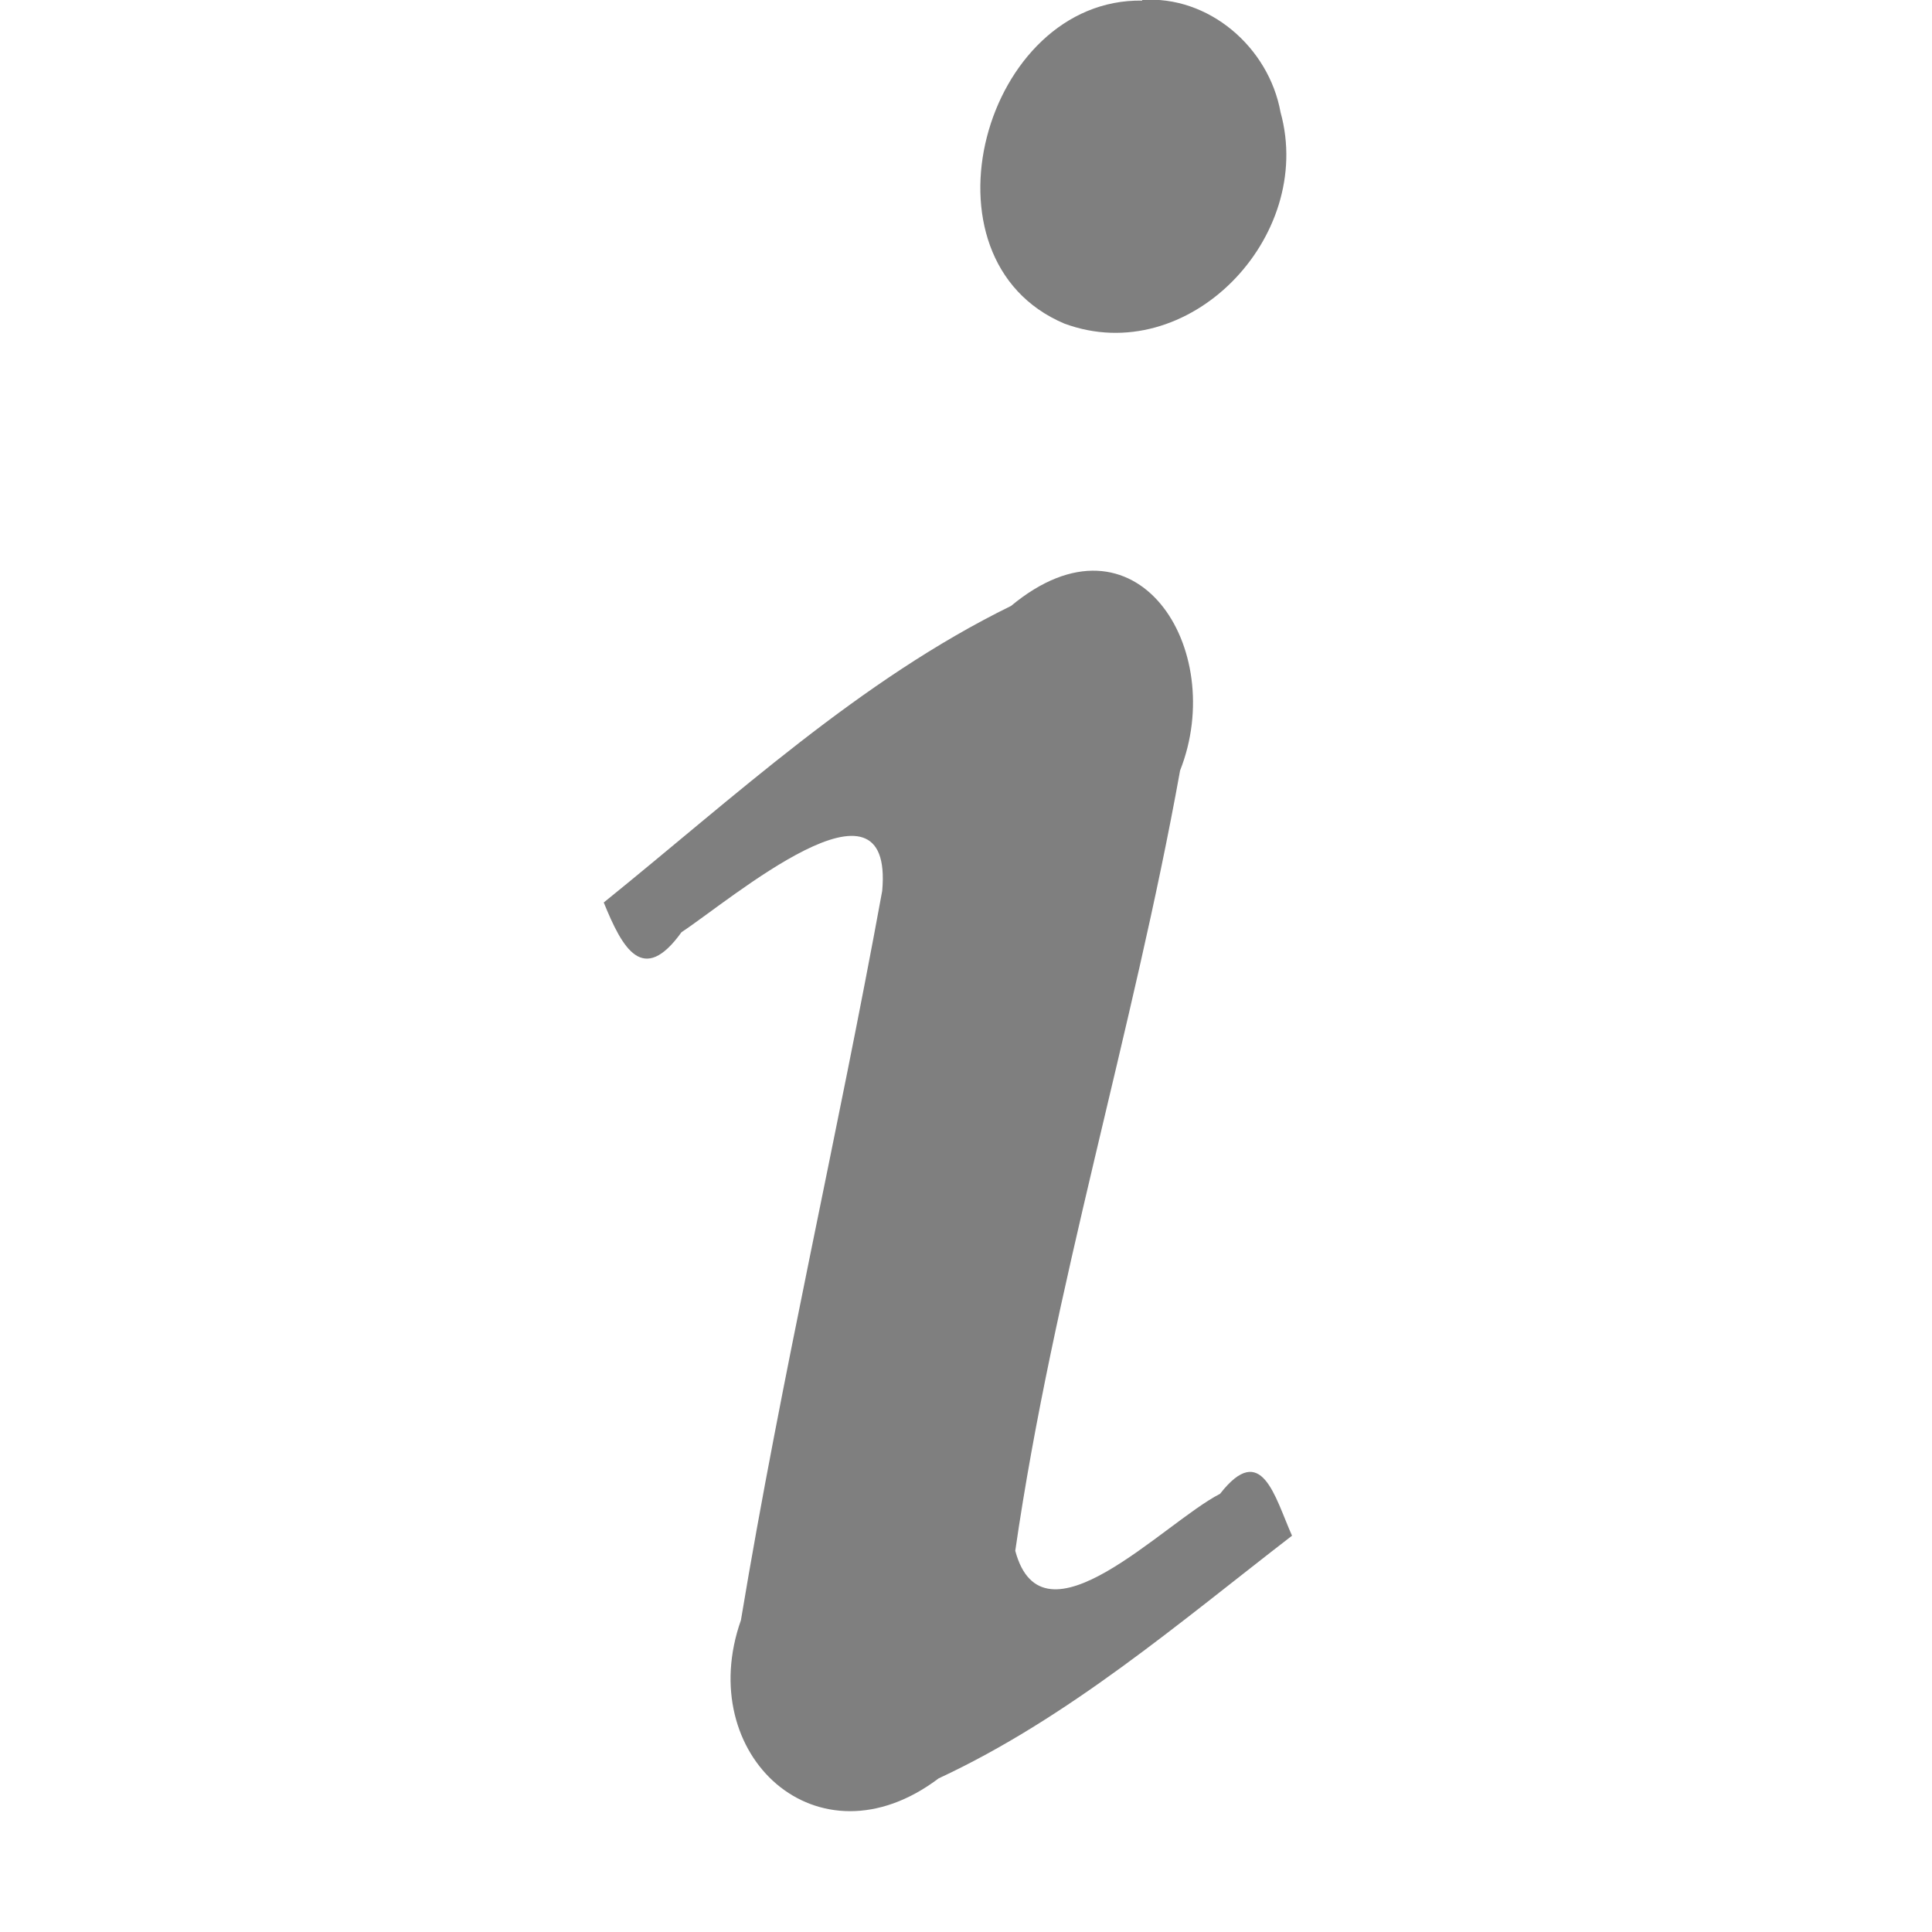
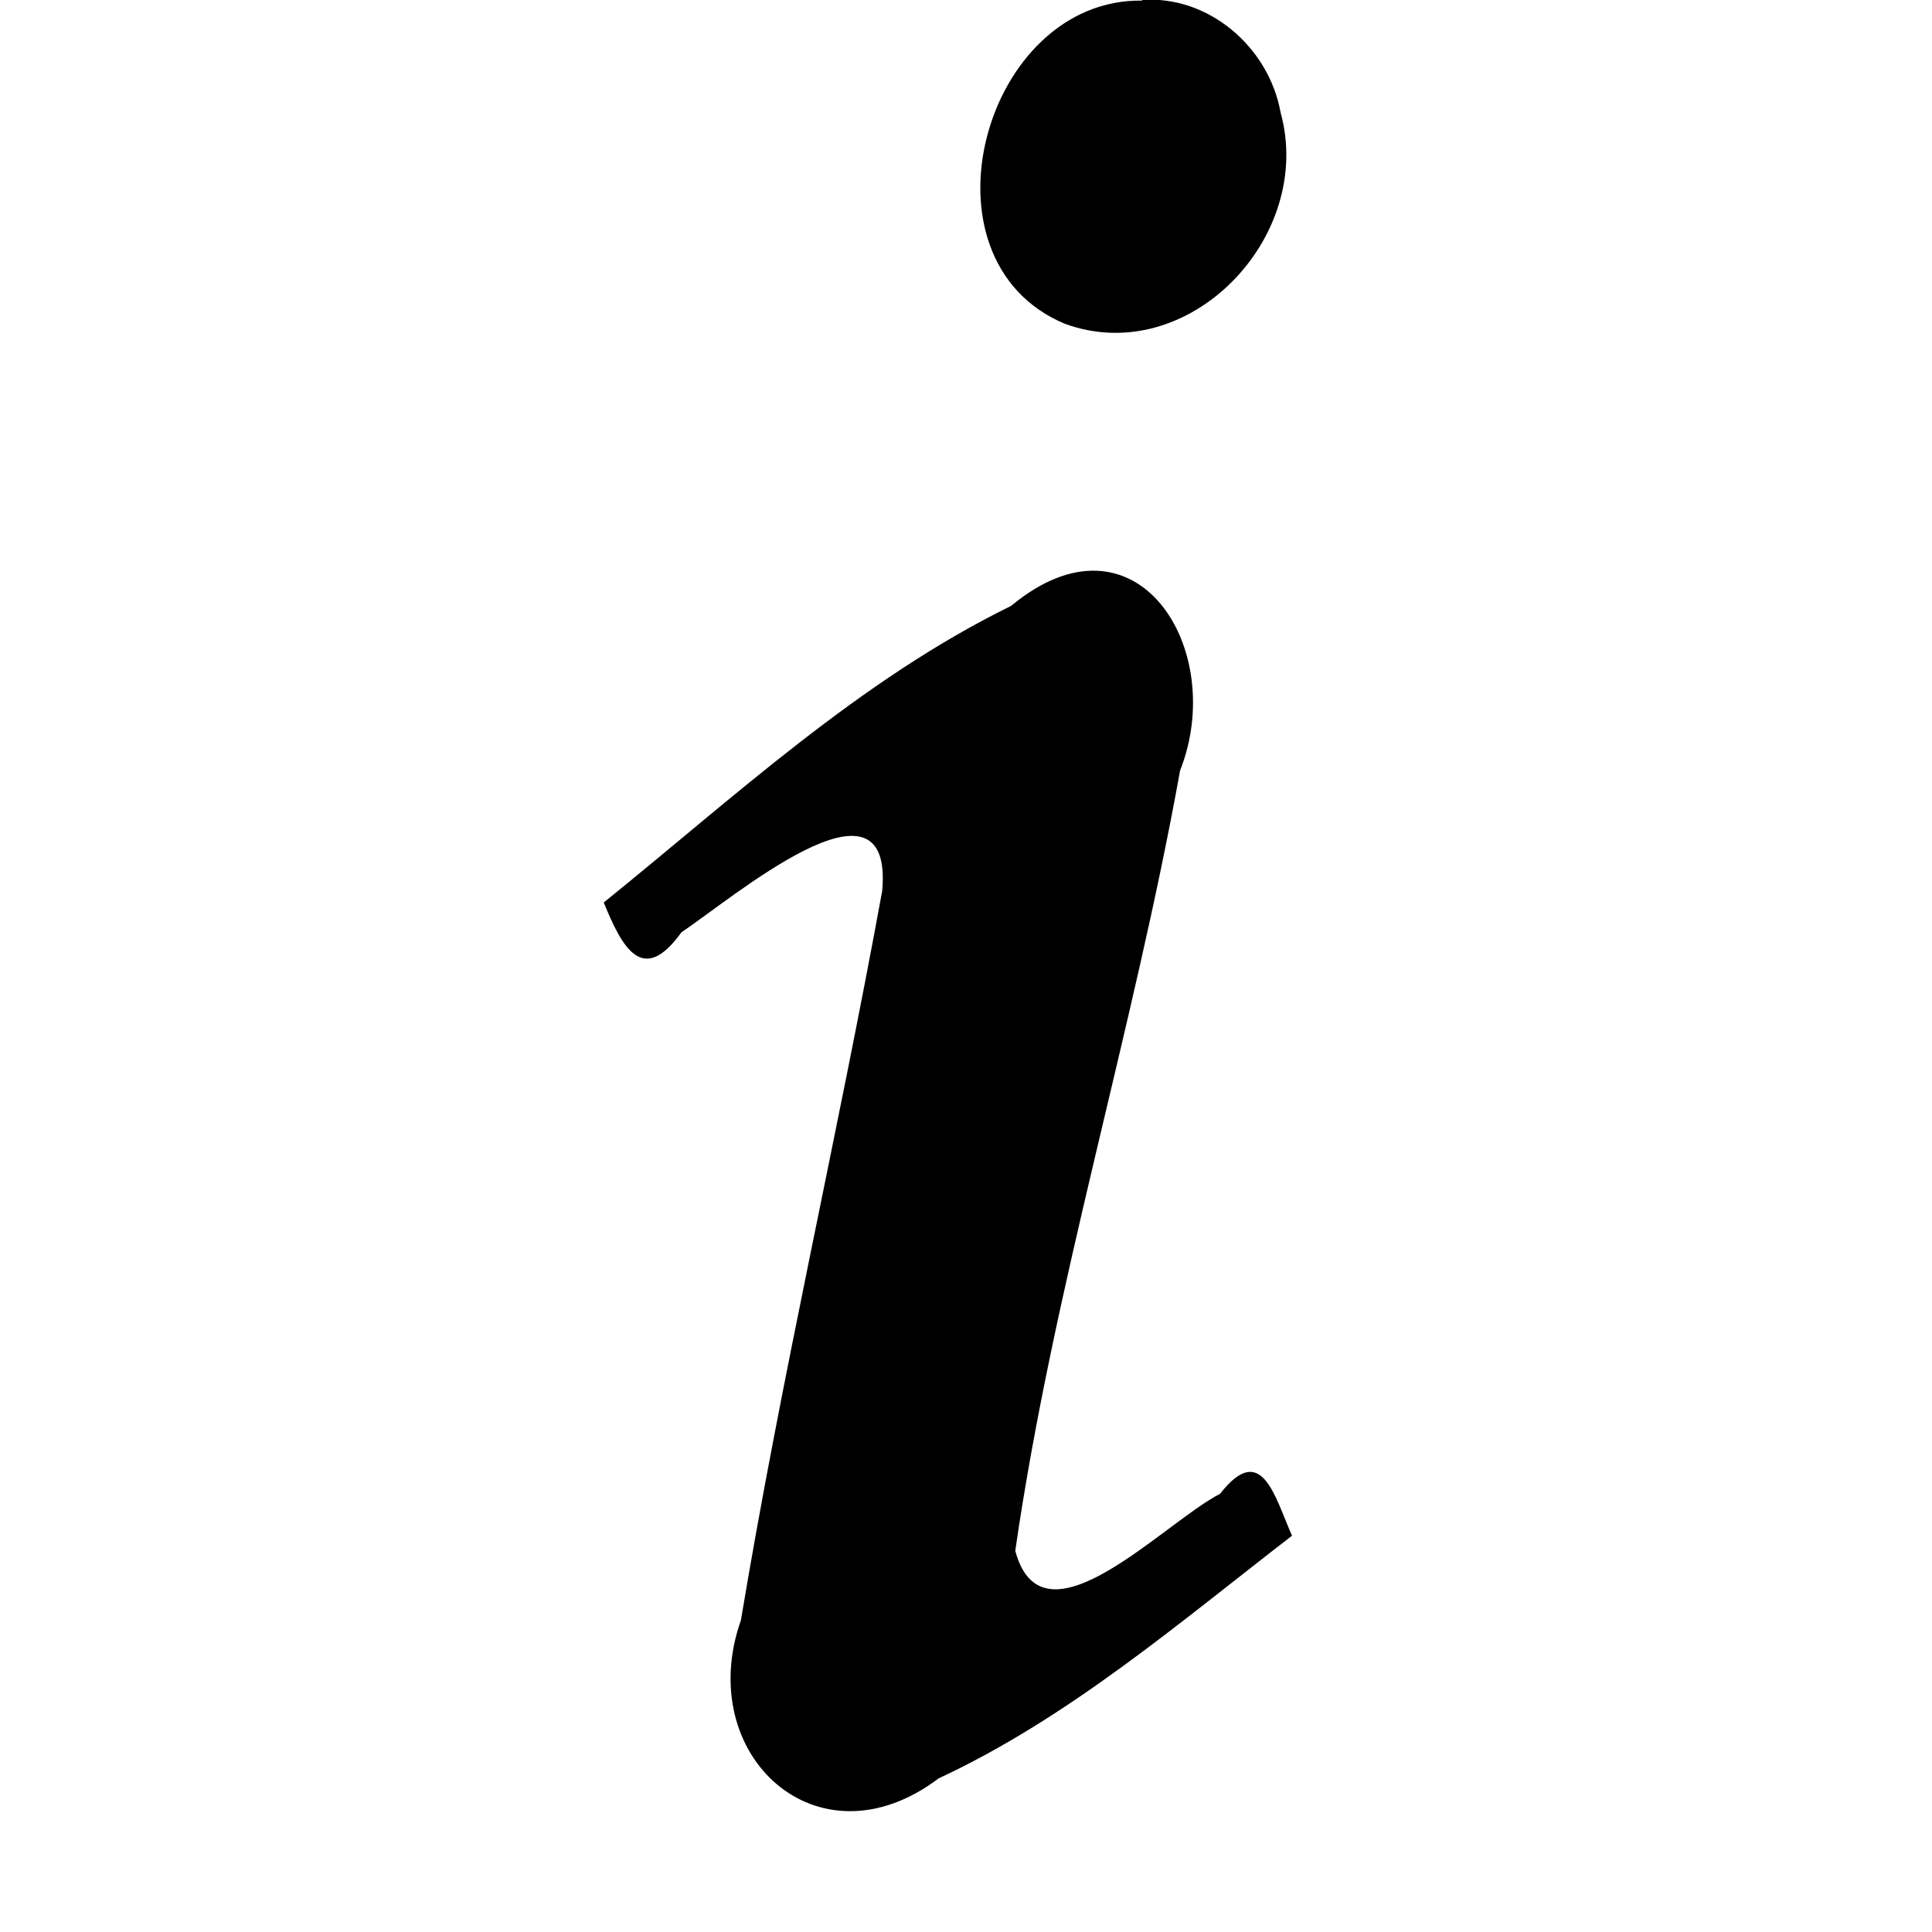
<svg xmlns="http://www.w3.org/2000/svg" height="16" width="16" version="1">
  <path color="#000" fill="none" d="M-62.897-32.993h163.31v97.986h-163.31z" />
-   <path opacity=".5" d="M5 7.474c.155.382.325.69.644.246.407-.268 1.76-1.427 1.662-.342-.368 2.017-.834 4.017-1.17 6.04-.393 1.114.634 2.067 1.637 1.31 1.078-.502 1.99-1.287 2.927-2.01-.144-.323-.25-.79-.596-.347-.468.24-1.47 1.318-1.696.472.315-2.18.975-4.295 1.365-6.462.397-1.005-.364-2.223-1.4-1.363C7.117 5.634 6.083 6.6 5 7.474zM9.46.005C8.15-.017 7.553 2.147 8.815 2.68c1.023.378 2.077-.714 1.79-1.75-.098-.542-.598-.97-1.147-.93z" />
+   <path d="M5 7.474c.155.382.325.69.644.246.407-.268 1.76-1.427 1.662-.342-.368 2.017-.834 4.017-1.17 6.04-.393 1.114.634 2.067 1.637 1.31 1.078-.502 1.99-1.287 2.927-2.01-.144-.323-.25-.79-.596-.347-.468.24-1.47 1.318-1.696.472.315-2.18.975-4.295 1.365-6.462.397-1.005-.364-2.223-1.4-1.363C7.117 5.634 6.083 6.6 5 7.474zM9.46.005C8.15-.017 7.553 2.147 8.815 2.68c1.023.378 2.077-.714 1.79-1.75-.098-.542-.598-.97-1.147-.93z" />
</svg>
